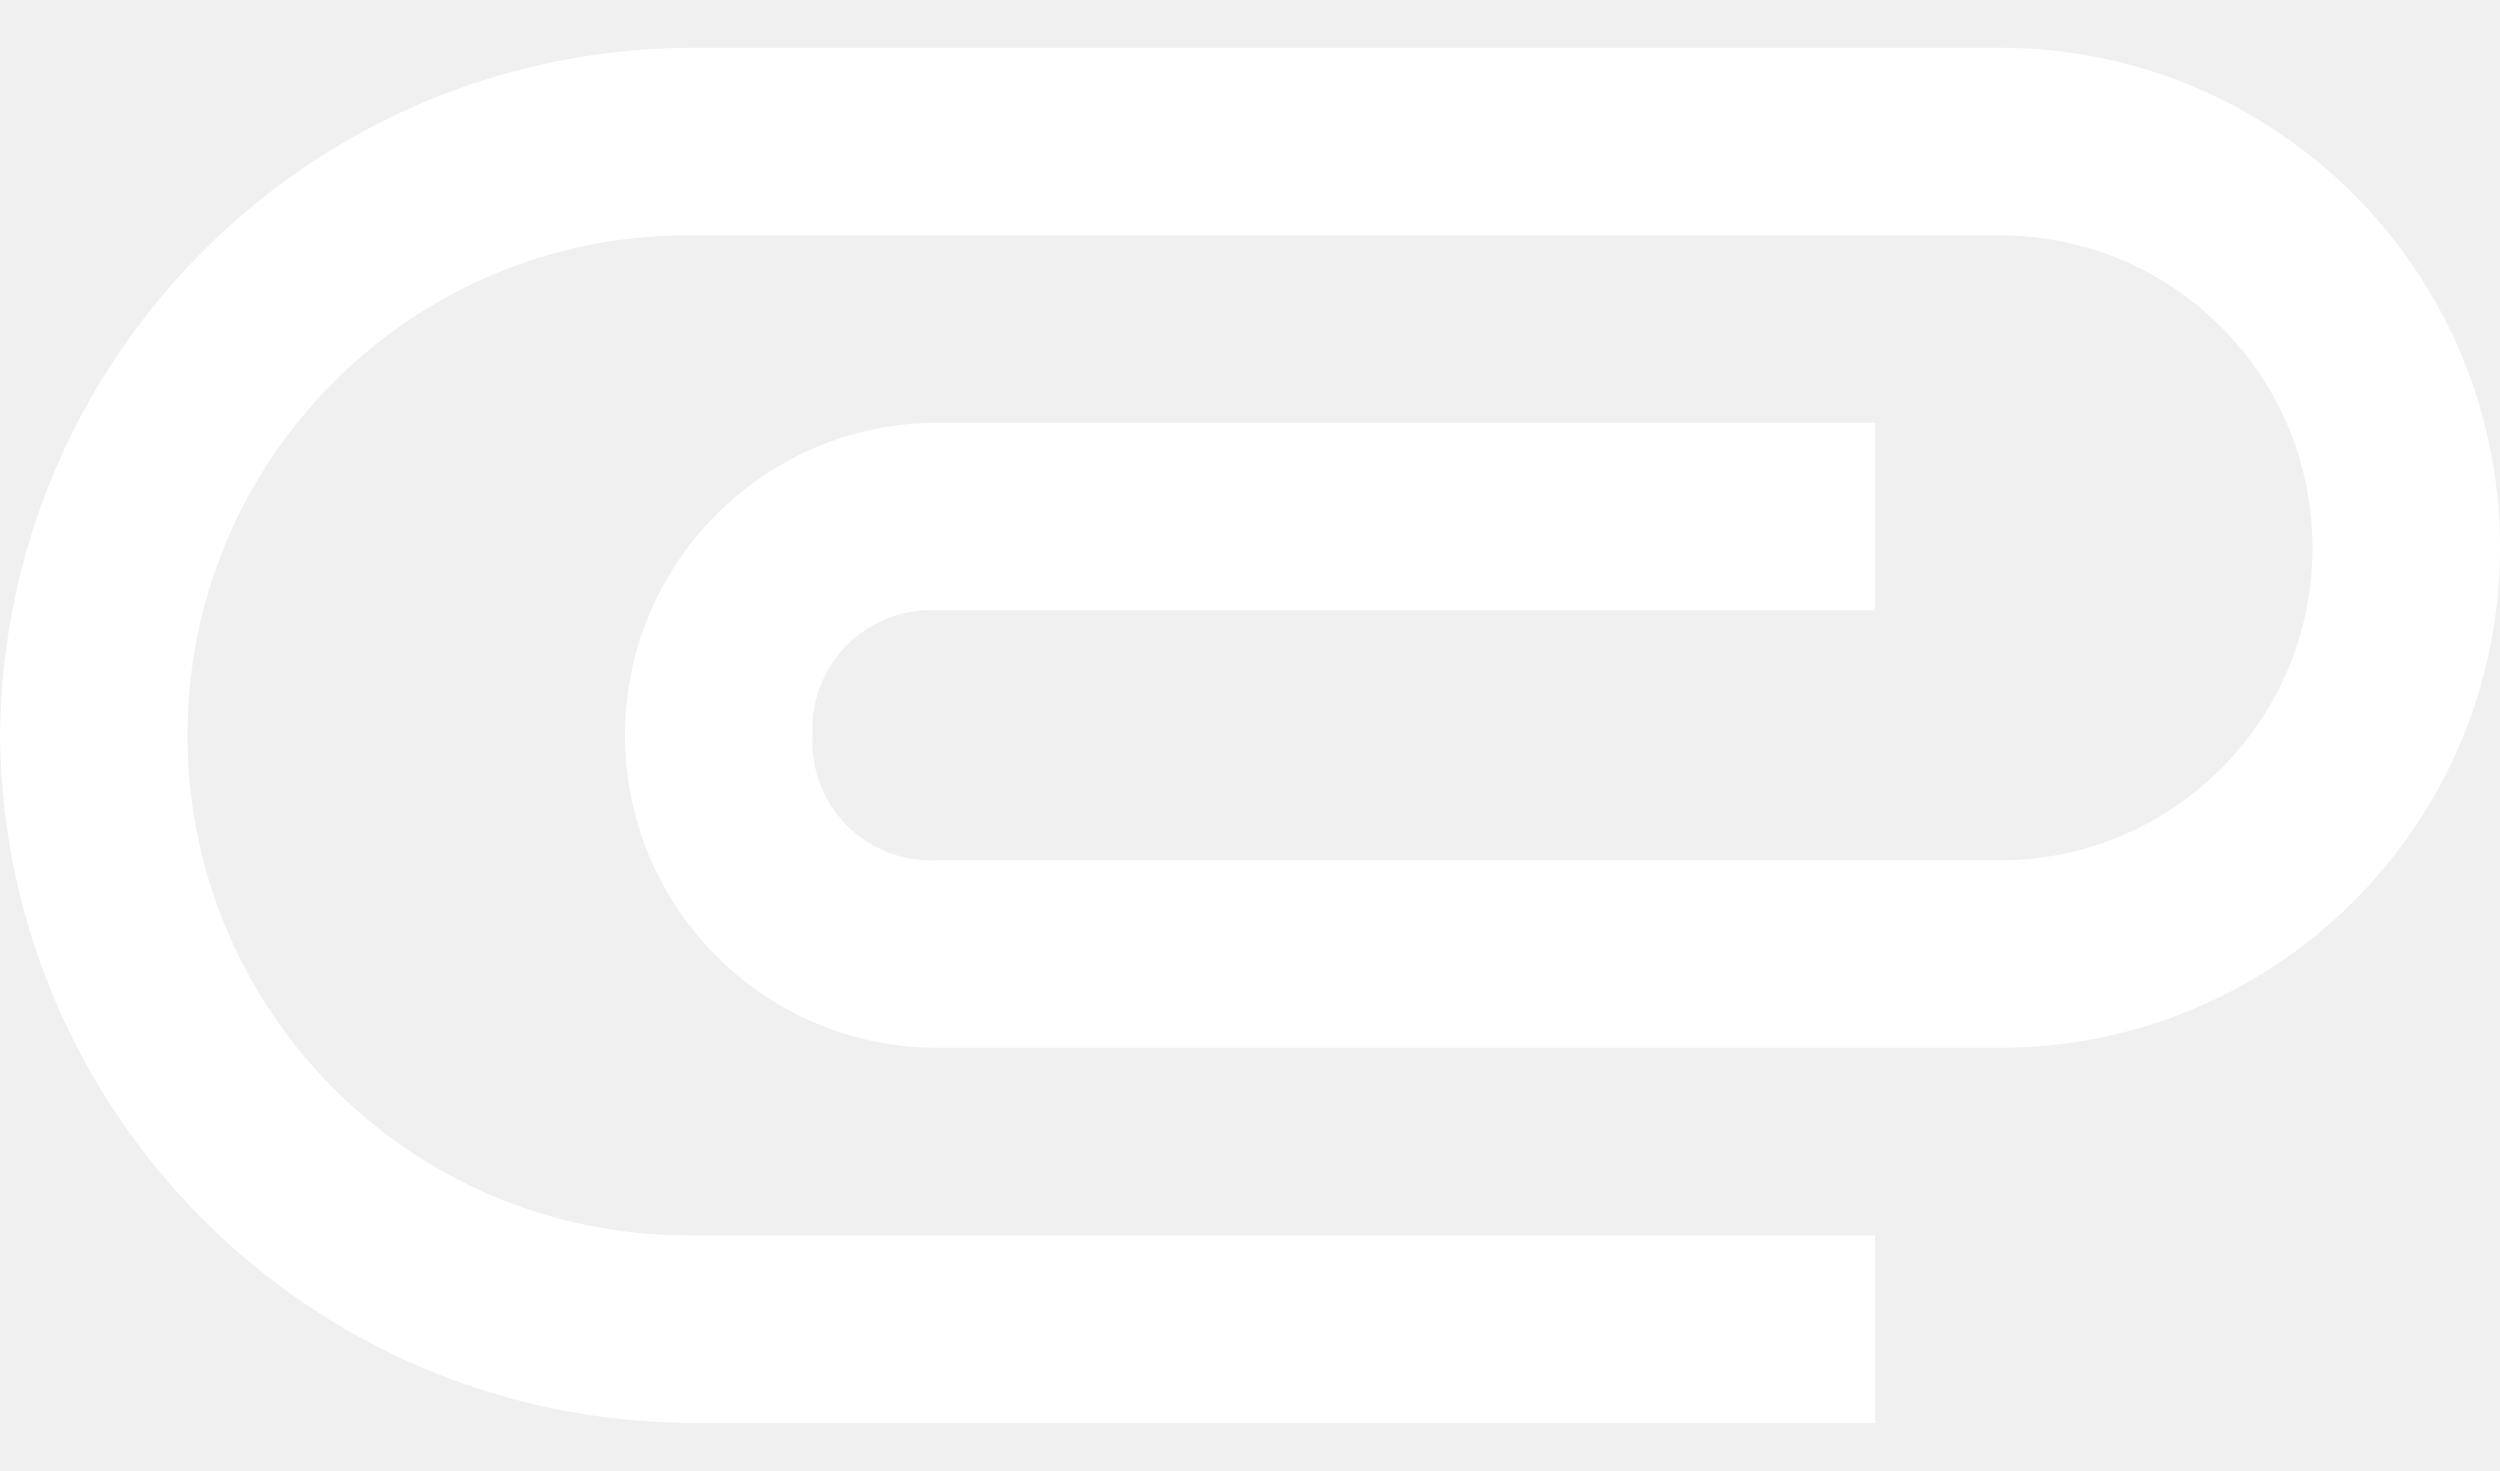
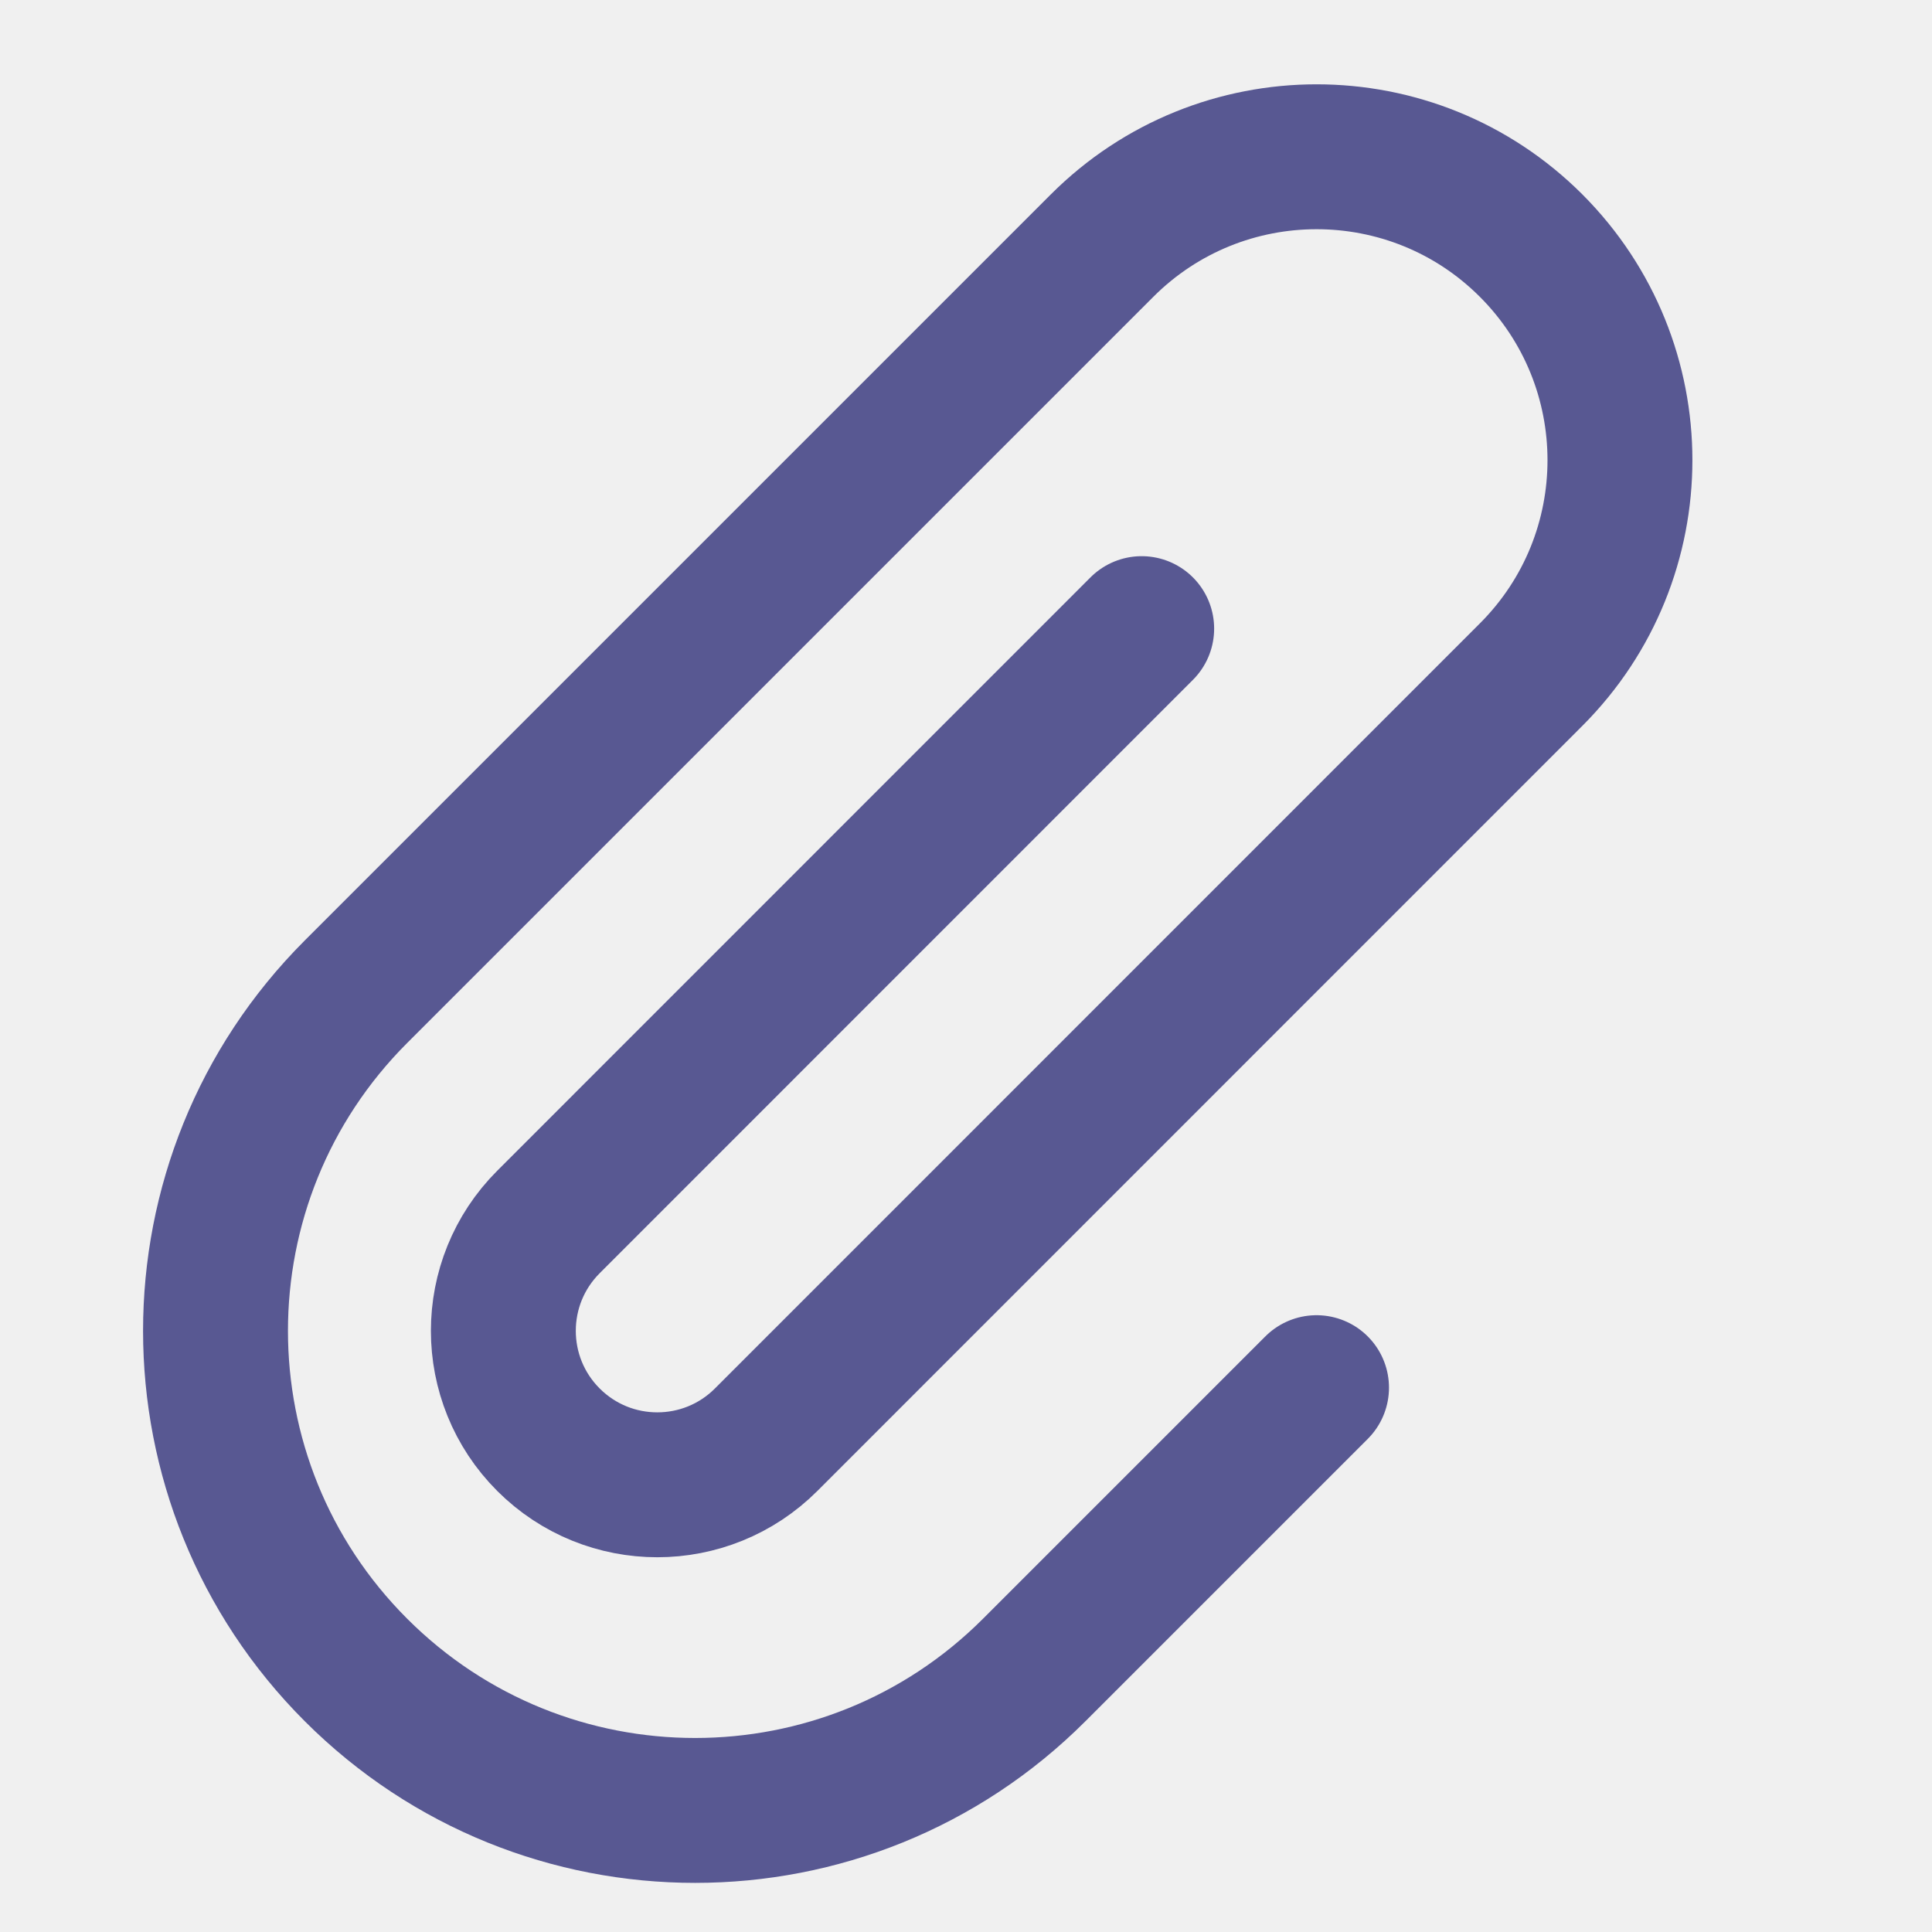
- <svg xmlns="http://www.w3.org/2000/svg" width="17" height="10" viewBox="0 0 16 8.8">
-   <path fill="#ffffff" d="M4.4,8.8A4.44,4.44,0,0,1,0,4.4,4.44,4.44,0,0,1,4.4,0h8.4a3.2,3.2,0,0,1,0,6.4H6a2,2,0,1,1,0-4h6V3.6H6a.76.76,0,0,0-.8.8.76.76,0,0,0,.8.8h6.8a2,2,0,0,0,2-2,2,2,0,0,0-2-2H4.4a3.2,3.2,0,0,0,0,6.4H12V8.8Zm0,0" />
+ <svg xmlns="http://www.w3.org/2000/svg" width="16" height="16" viewBox="0 0 16 16" fill="none">
+   <g clip-path="url(#clip0_622_31981)">
+     <path d="M9.455 5.206L4.542 10.12C4.044 10.618 4.044 11.425 4.542 11.923V11.923C5.04 12.421 5.847 12.421 6.345 11.923L12.68 5.587C13.661 4.606 13.661 3.016 12.68 2.034V2.034C11.699 1.053 10.108 1.053 9.127 2.034L2.948 8.213C1.397 9.764 1.397 12.279 2.948 13.83V13.83C4.499 15.381 7.014 15.381 8.565 13.83L10.903 11.492" stroke="#585892" stroke-width="1.2" stroke-linecap="round" />
+   </g>
+   <defs>
+     <clipPath id="clip0_622_31981">
+       <rect width="16" height="16" fill="white" />
+     </clipPath>
+   </defs>
</svg>
